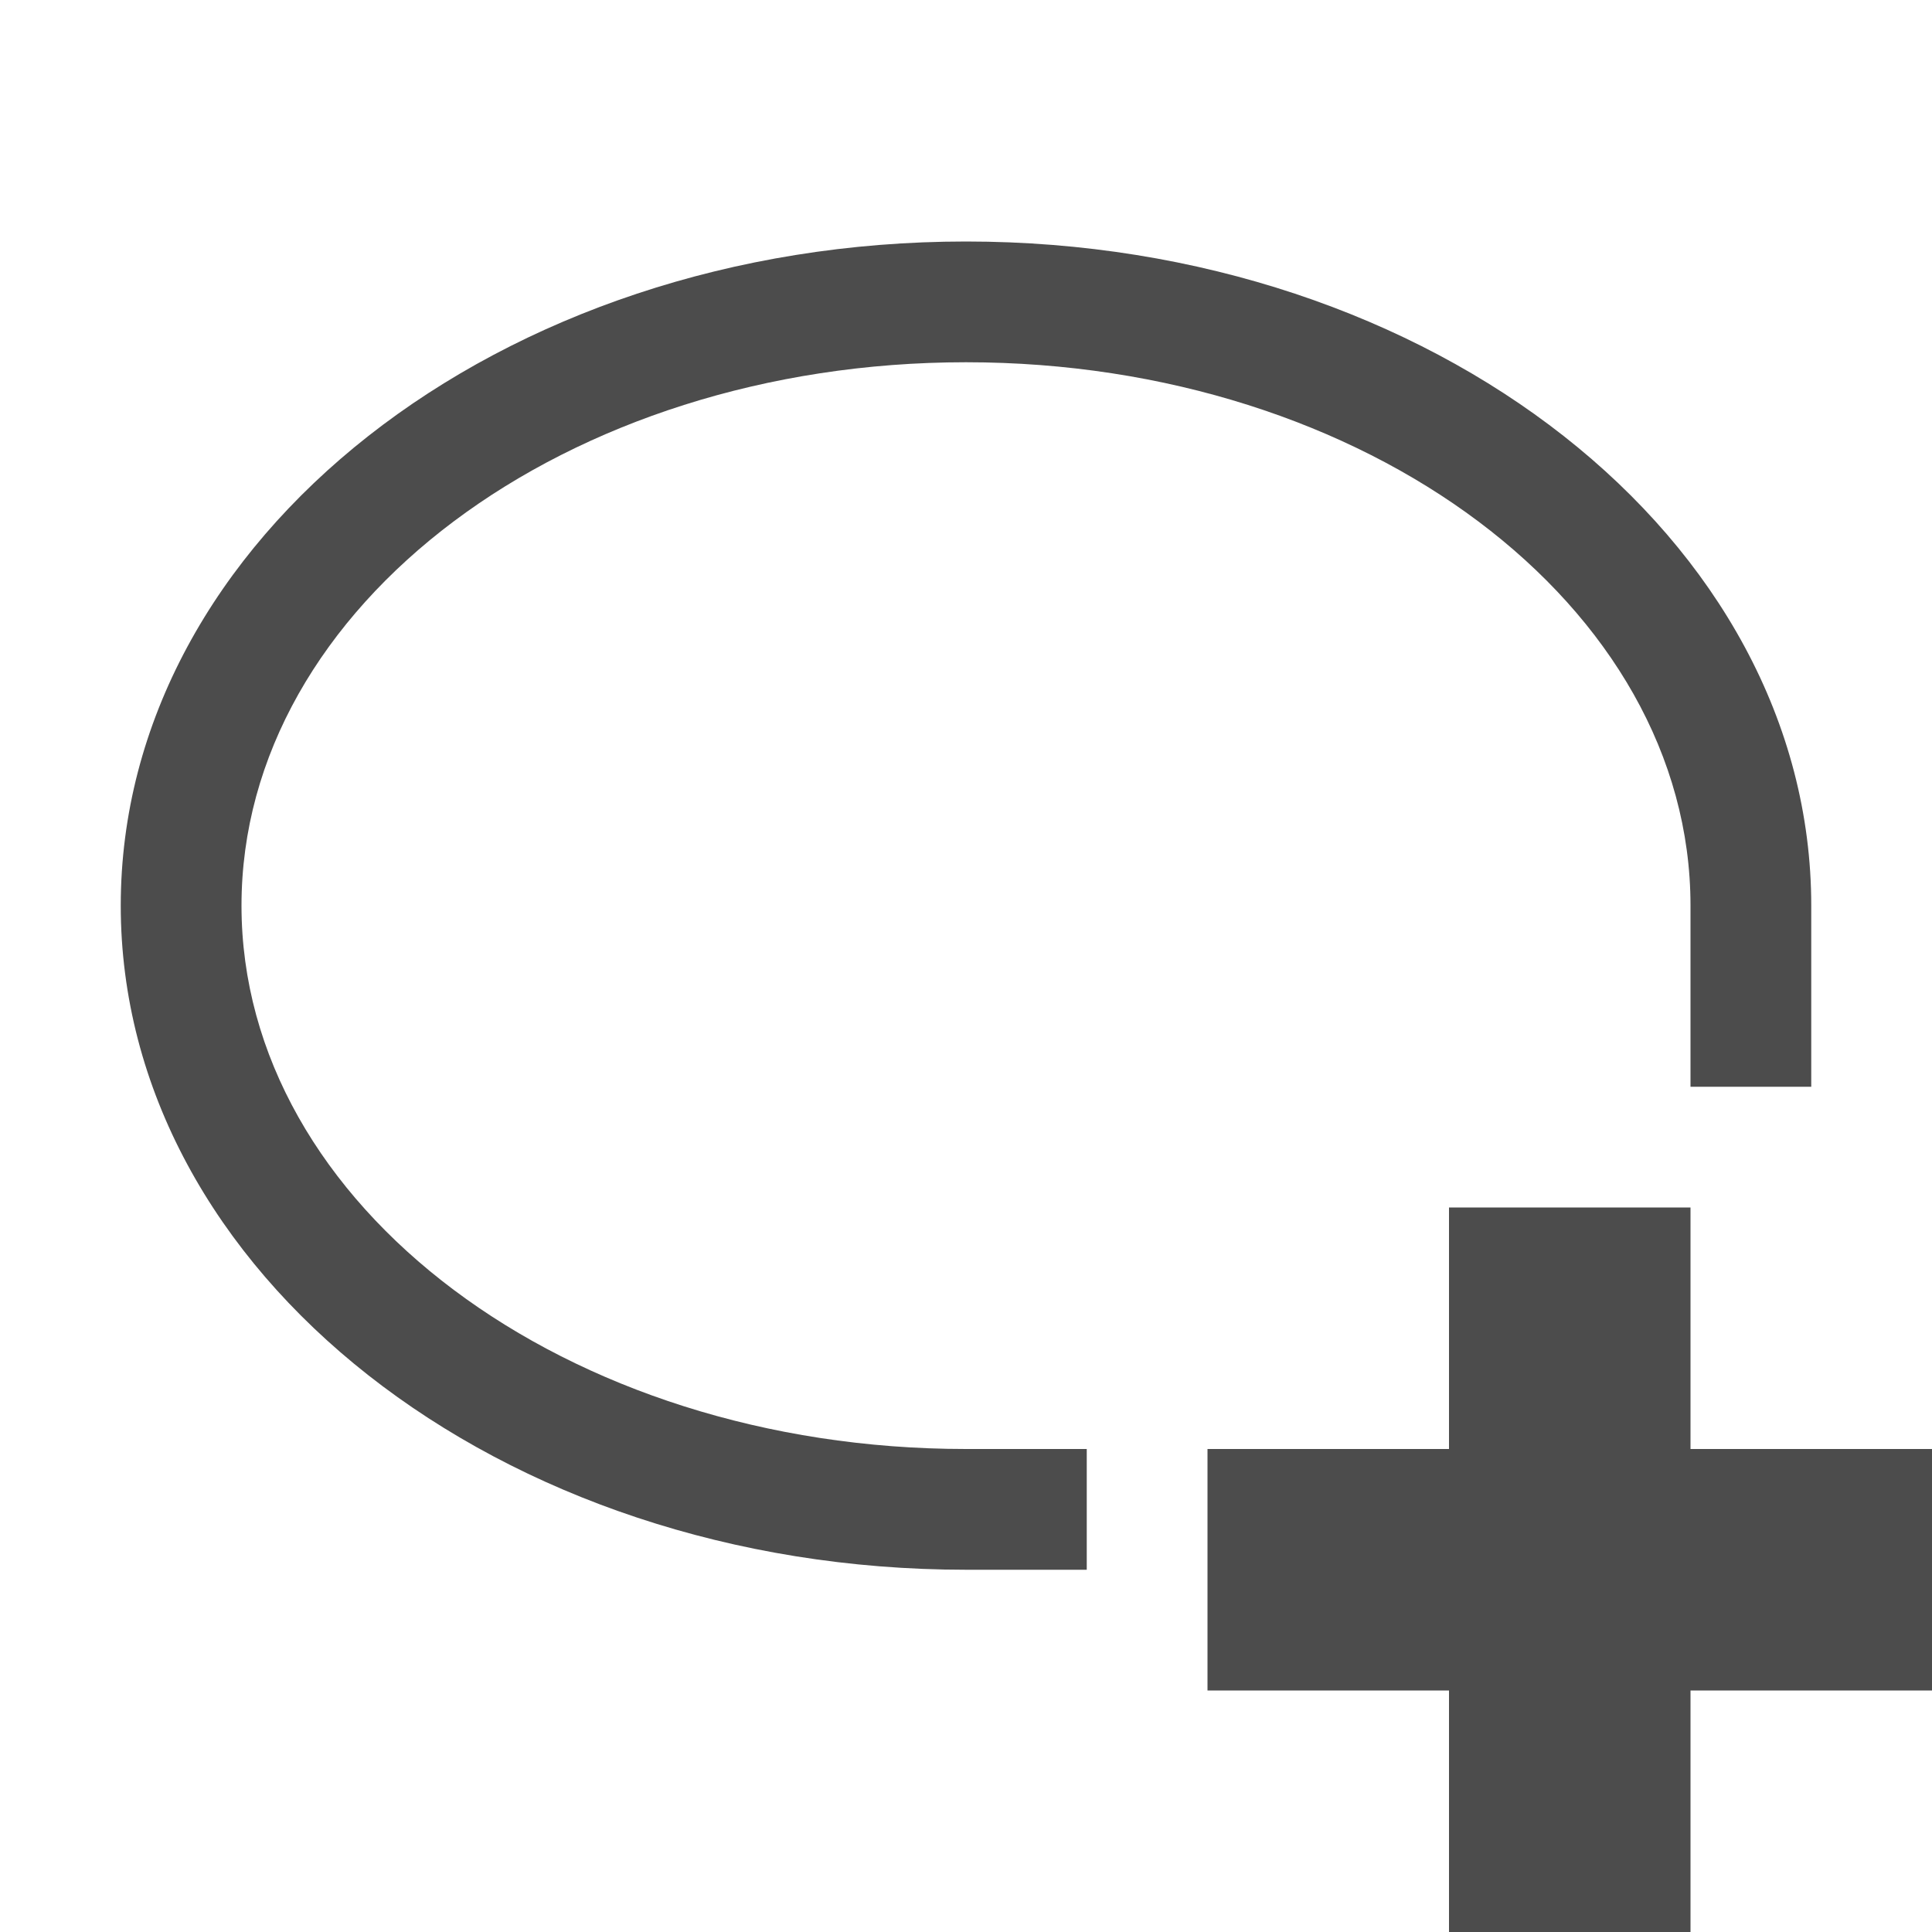
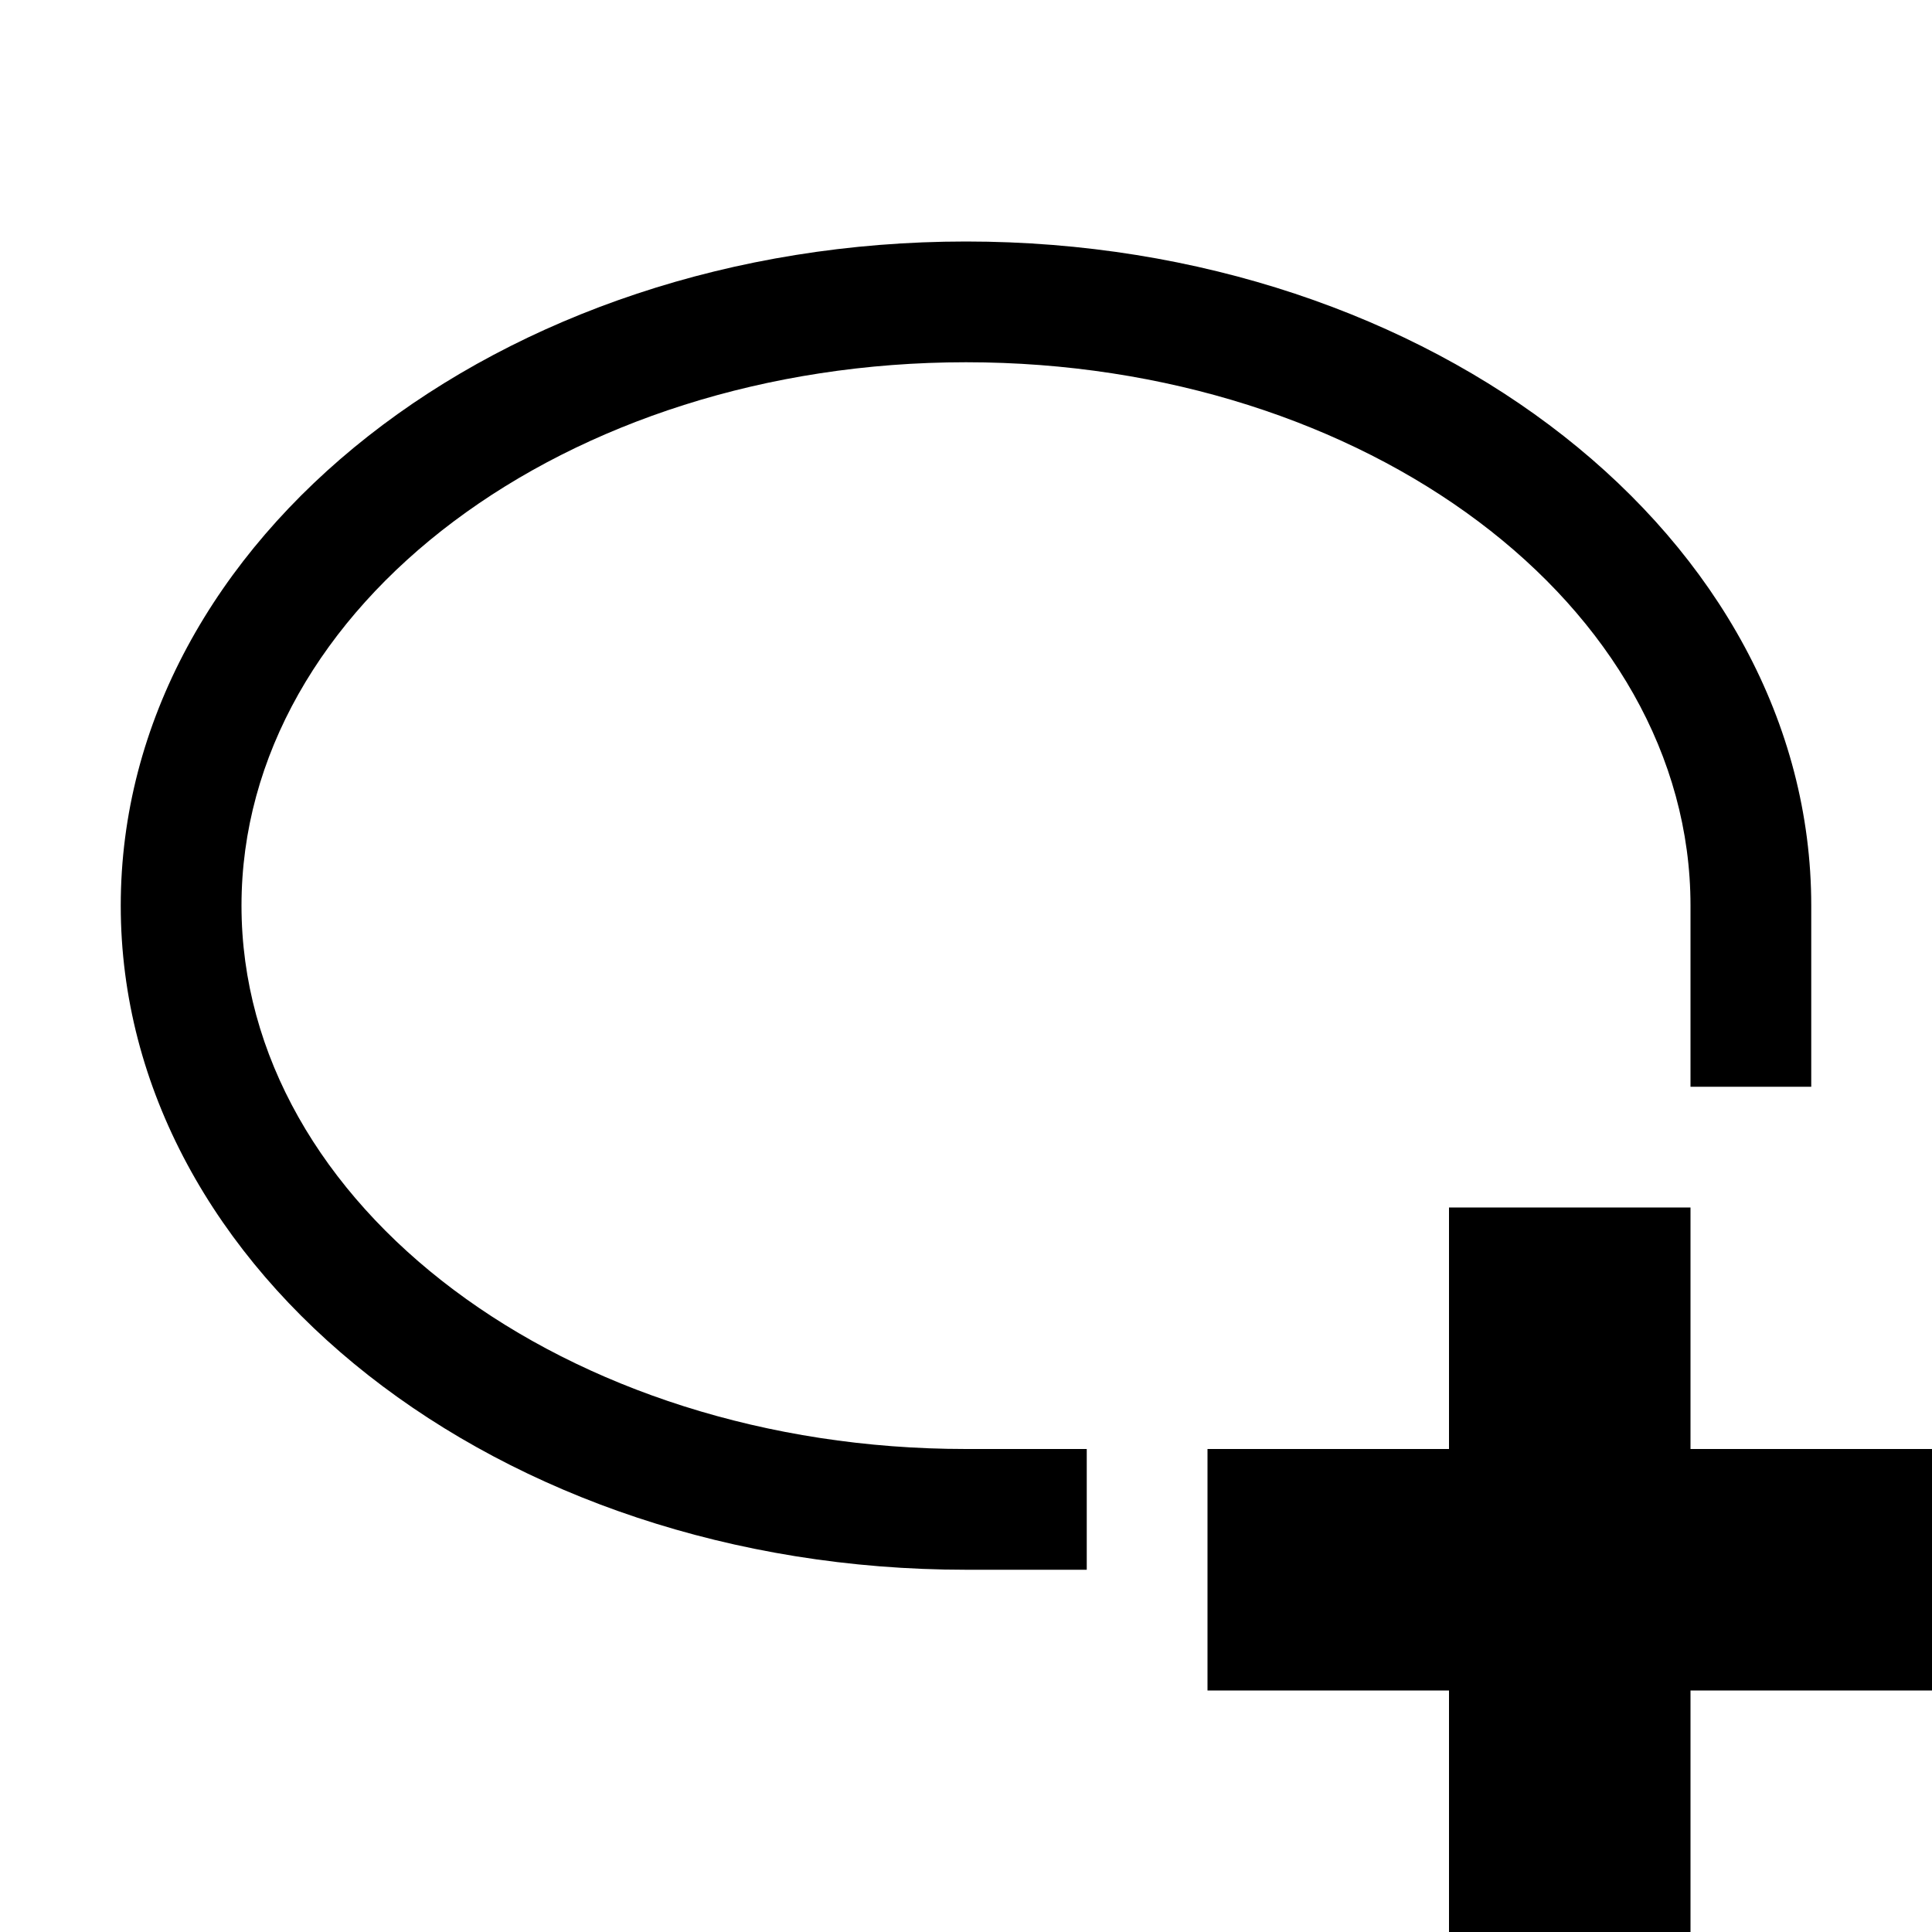
<svg xmlns="http://www.w3.org/2000/svg" version="1.1" width="16" height="16">
  <defs />
-   <path id="plus" fill="rgba(76,76,76,1)" stroke="none" d="M 14 12 L 16 12 L 16 14 L 14 14 L 14 16 L 12 16 L 12 14 L 10 14 L 10 12 L 12 12 L 12 10 L 14 10 L 14 12 Z" />
-   <path id="ellipse" fill="rgba(76,76,76,1)" stroke="none" d="M 8 13 A 7 5.5 180 1 1 15 7.5 L 15 9 L 14 9 L 14 7.5 A 6 4.5 0 1 0 8 12 L 9 12 L 9 13 L 8 13 Z" />
+   <path id="ellipse" fill="rgba(0,0,0,1)" stroke="none" d="M 8 13 A 7 5.5 180 1 1 15 7.5 L 15 9 L 14 9 L 14 7.5 A 6 4.5 0 1 0 8 12 L 9 12 L 9 13 L 8 13 Z" />
+   <polygon id="plus" fill="rgba(0,0,0,1)" stroke="none" points=" 12 10 12 12 10 12 10 14 12 14 12 16 14 16 14 14 16 14 16 12 14 12 14 10" />
</svg>
